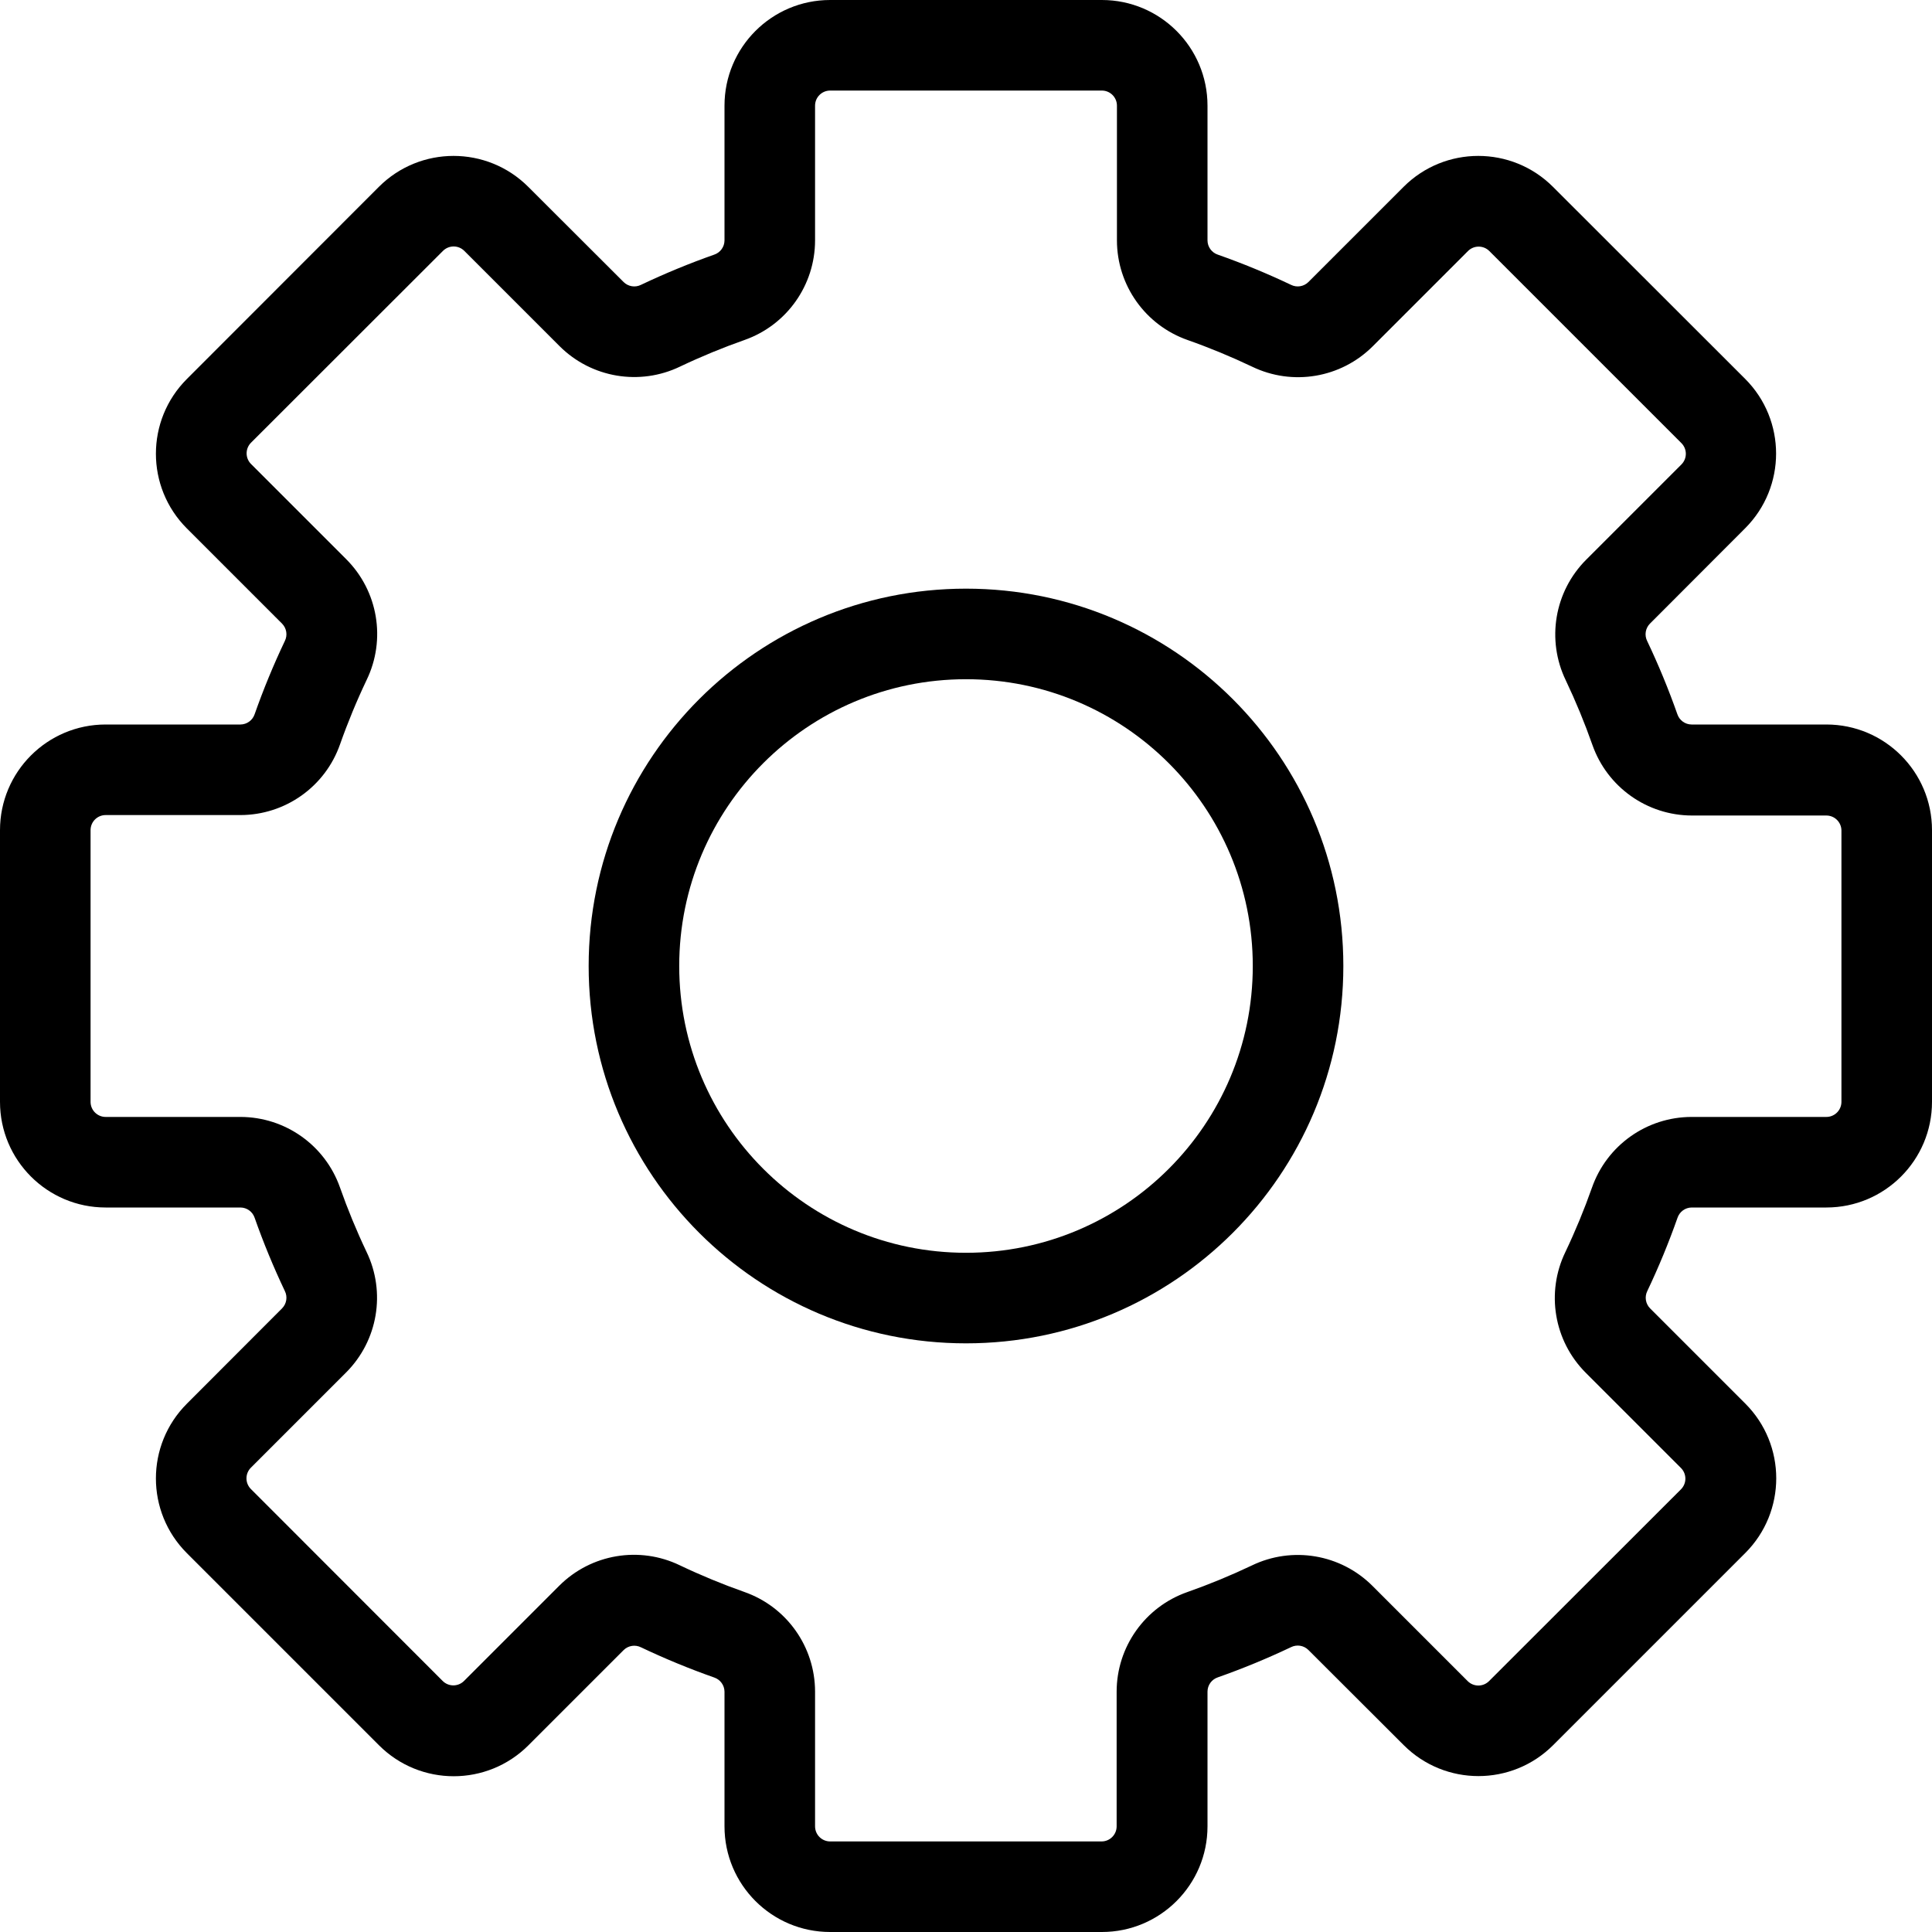
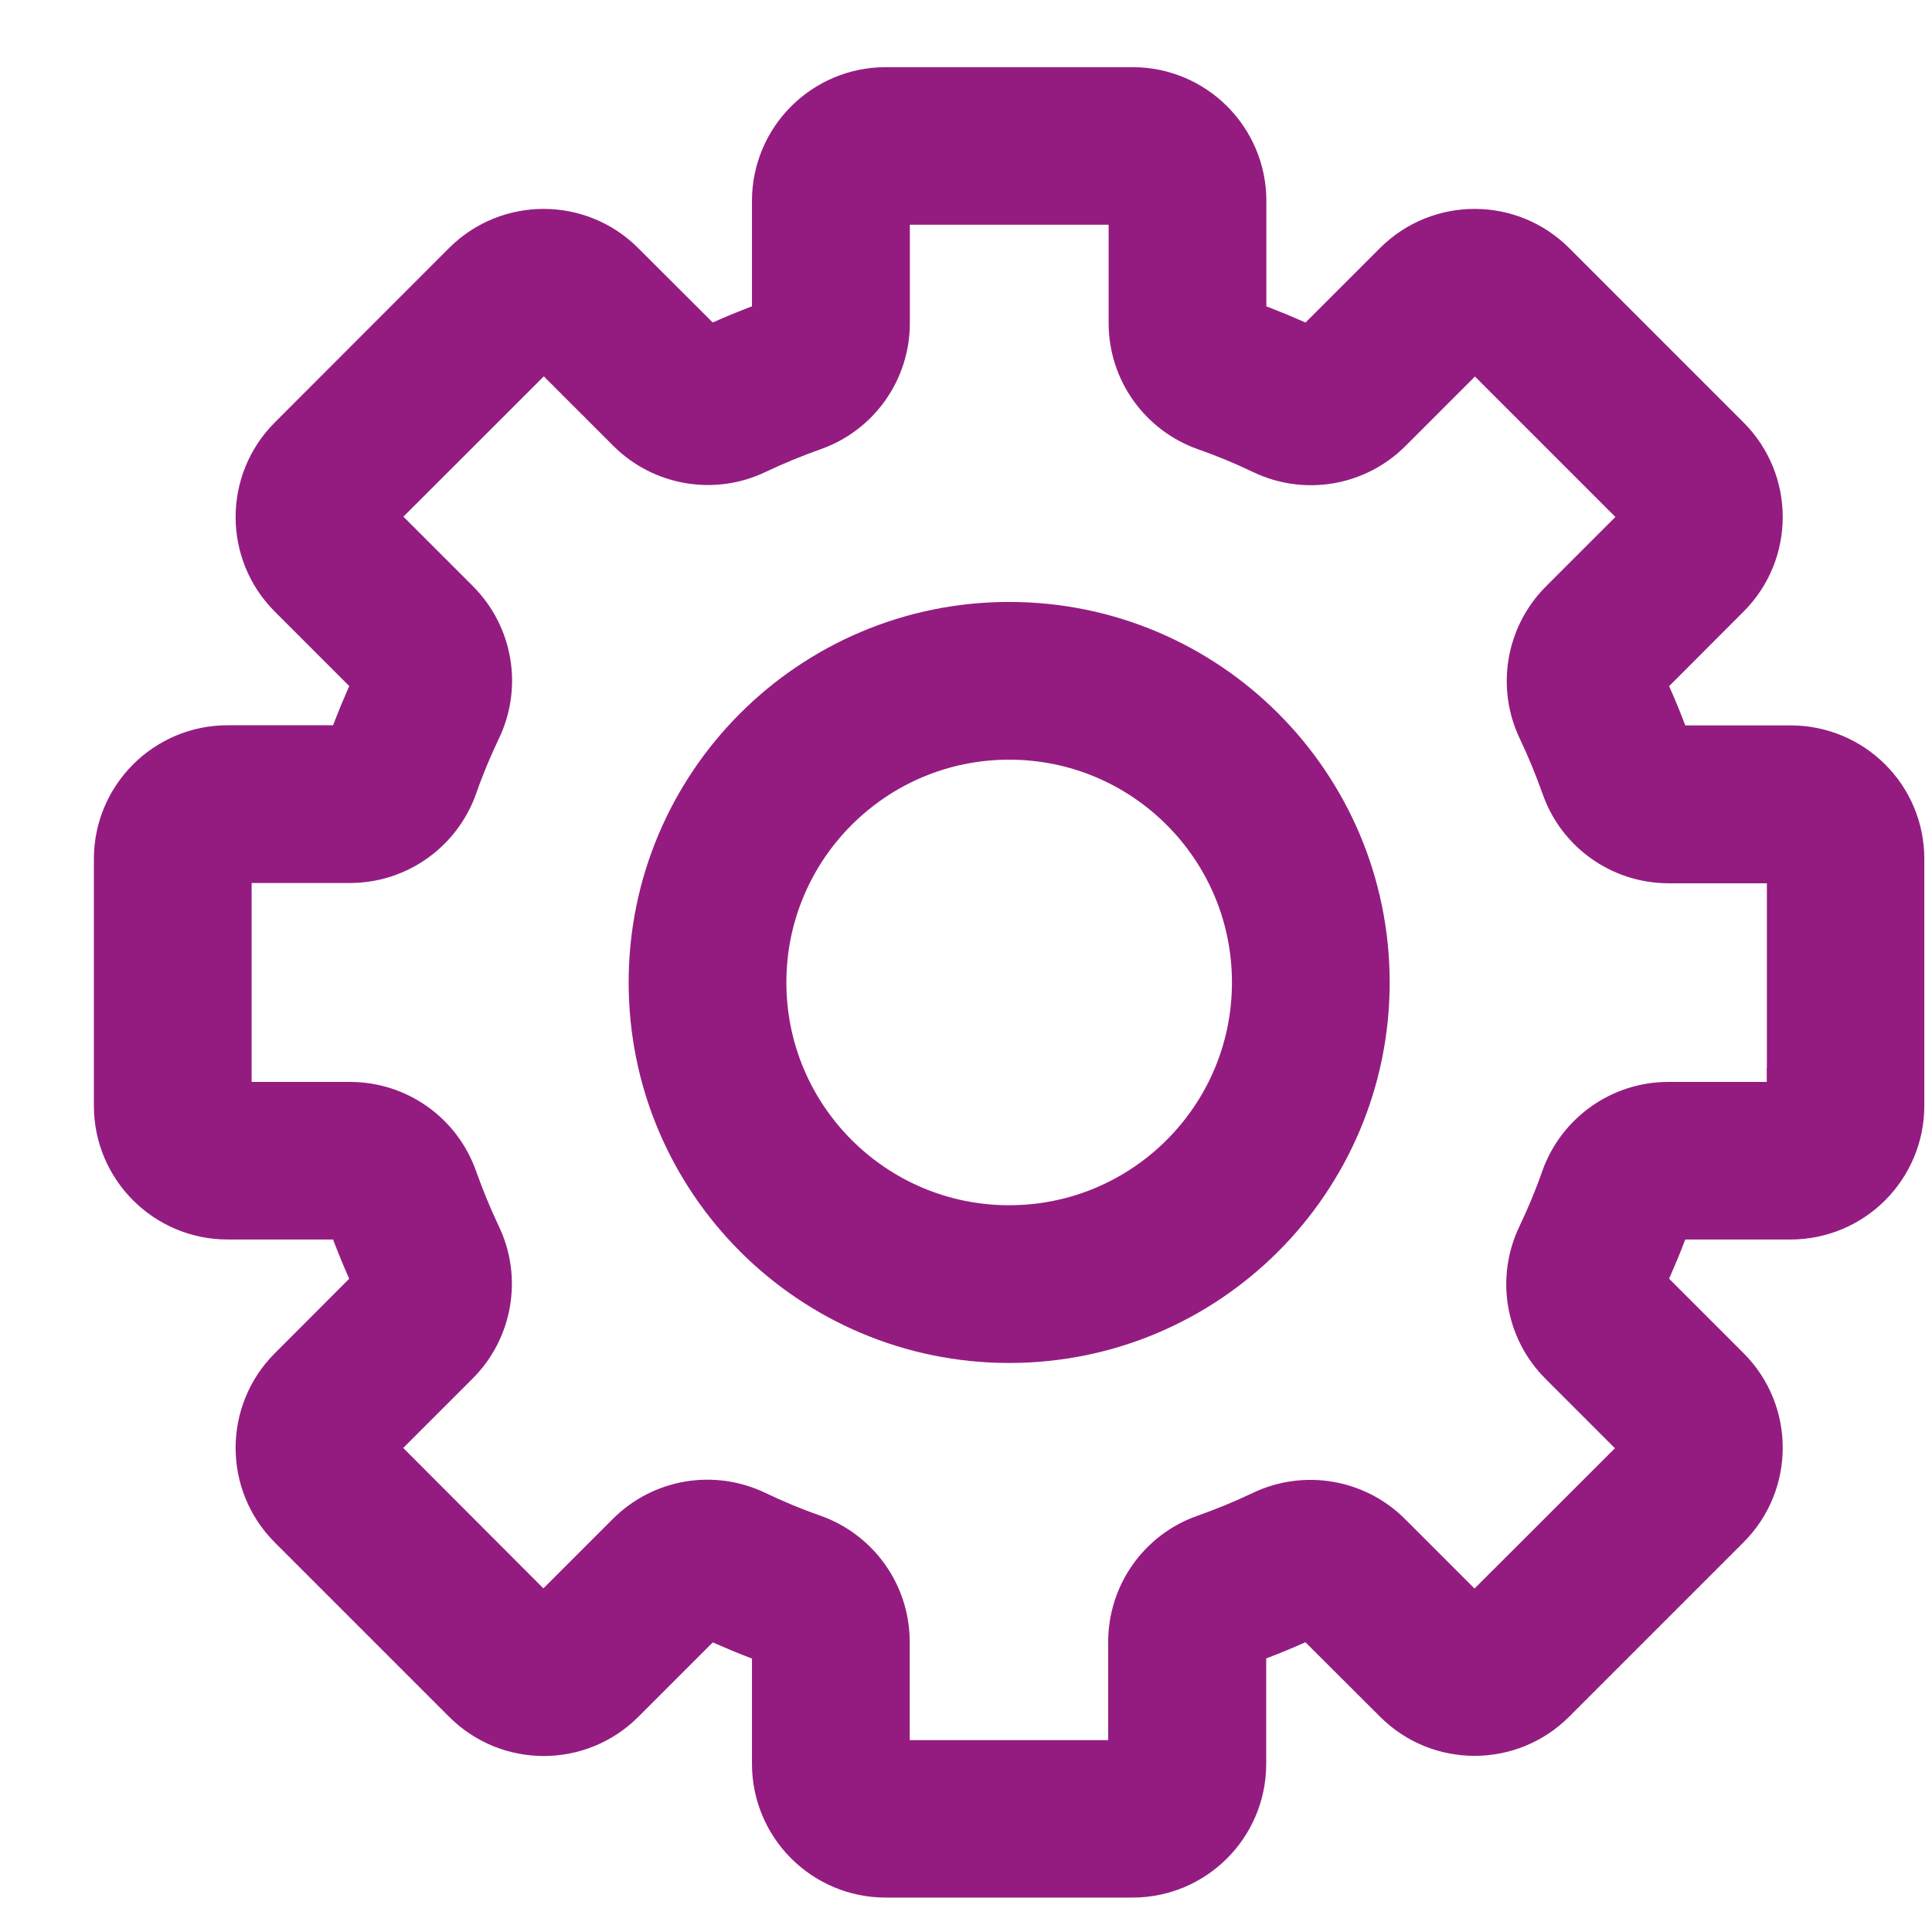
- <svg xmlns="http://www.w3.org/2000/svg" data-name="Livello 1" id="Livello_1" viewBox="0 0 128 128">
-   <path d="M64,39A25,25,0,1,0,89,64,25,25,0,0,0,64,39Zm0,44A19,19,0,1,1,83,64,19,19,0,0,1,64,83Z" />
-   <path d="M121,48h-8.93a1,1,0,0,1-.94-.68,49.9,49.9,0,0,0-2-4.85,1,1,0,0,1,.18-1.15L115.62,35a7,7,0,0,0,0-9.9L102.89,12.38a7,7,0,0,0-9.9,0l-6.31,6.31a1,1,0,0,1-1.15.18,49.76,49.76,0,0,0-4.85-2,1,1,0,0,1-.68-.94V7a7,7,0,0,0-7-7H55a7,7,0,0,0-7,7v8.93a1,1,0,0,1-.68.94,49.9,49.9,0,0,0-4.85,2,1,1,0,0,1-1.15-.18L35,12.38a7,7,0,0,0-9.9,0L12.38,25.11a7,7,0,0,0,0,9.9l6.31,6.31a1,1,0,0,1,.18,1.15,49.76,49.76,0,0,0-2,4.85,1,1,0,0,1-.94.68H7a7,7,0,0,0-7,7V73a7,7,0,0,0,7,7h8.93a1,1,0,0,1,.94.68,49.9,49.9,0,0,0,2,4.85,1,1,0,0,1-.18,1.15L12.38,93a7,7,0,0,0,0,9.9l12.73,12.73a7,7,0,0,0,9.9,0l6.31-6.31a1,1,0,0,1,1.15-.18,49.76,49.76,0,0,0,4.85,2,1,1,0,0,1,.68.94V121a7,7,0,0,0,7,7H73a7,7,0,0,0,7-7v-8.93a1,1,0,0,1,.68-.94,49.9,49.9,0,0,0,4.85-2,1,1,0,0,1,1.15.18L93,115.62a7,7,0,0,0,9.9,0l12.73-12.73a7,7,0,0,0,0-9.9l-6.31-6.31a1,1,0,0,1-.18-1.15,49.76,49.76,0,0,0,2-4.85,1,1,0,0,1,.94-.68H121a7,7,0,0,0,7-7V55A7,7,0,0,0,121,48Zm1,25a1,1,0,0,1-1,1h-8.93a7,7,0,0,0-6.6,4.69,43.9,43.9,0,0,1-1.76,4.26,7,7,0,0,0,1.35,8l6.31,6.31a1,1,0,0,1,0,1.41L98.65,111.38a1,1,0,0,1-1.41,0l-6.31-6.31a7,7,0,0,0-8-1.35,43.88,43.88,0,0,1-4.27,1.76,7,7,0,0,0-4.68,6.6V121a1,1,0,0,1-1,1H55a1,1,0,0,1-1-1v-8.93a7,7,0,0,0-4.69-6.6,43.9,43.9,0,0,1-4.26-1.76,7,7,0,0,0-8,1.35l-6.31,6.31a1,1,0,0,1-1.41,0L16.62,98.65a1,1,0,0,1,0-1.41l6.31-6.31a7,7,0,0,0,1.35-8,43.88,43.88,0,0,1-1.76-4.27A7,7,0,0,0,15.93,74H7a1,1,0,0,1-1-1V55a1,1,0,0,1,1-1h8.93a7,7,0,0,0,6.6-4.69,43.9,43.9,0,0,1,1.76-4.26,7,7,0,0,0-1.35-8l-6.31-6.31a1,1,0,0,1,0-1.41L29.35,16.62a1,1,0,0,1,1.41,0l6.31,6.31a7,7,0,0,0,8,1.35,43.88,43.88,0,0,1,4.27-1.76A7,7,0,0,0,54,15.93V7a1,1,0,0,1,1-1H73a1,1,0,0,1,1,1v8.93a7,7,0,0,0,4.69,6.6,43.9,43.9,0,0,1,4.26,1.76,7,7,0,0,0,8-1.35l6.31-6.31a1,1,0,0,1,1.41,0l12.73,12.73a1,1,0,0,1,0,1.41l-6.31,6.31a7,7,0,0,0-1.35,8,43.88,43.88,0,0,1,1.76,4.27,7,7,0,0,0,6.6,4.68H121a1,1,0,0,1,1,1Z" />
+ <svg xmlns="http://www.w3.org/2000/svg" version="1.1" id="Livello_1" x="0px" y="0px" viewBox="0 0 128 128" style="enable-background:new 0 0 128 128;" xml:space="preserve">
+   <style type="text/css">
+ 	.st0{fill:#941C81;stroke:#941C81;stroke-width:5;stroke-miterlimit:10;}
+ </style>
+   <path class="st0" d="M66.86,42.38c-12.54,0-22.71,10.17-22.71,22.71S54.32,87.8,66.86,87.8s22.71-10.17,22.71-22.71  S79.4,42.38,66.86,42.38z M66.86,82.35c-9.53,0-17.26-7.73-17.26-17.26s7.73-17.26,17.26-17.26s17.26,7.73,17.26,17.26  S76.39,82.35,66.86,82.35z" />
+   <path class="st0" d="M118.64,50.56h-8.11c-0.39,0-0.73-0.25-0.85-0.62c-0.53-1.5-1.13-2.97-1.82-4.41  c-0.17-0.35-0.11-0.77,0.16-1.04l5.73-5.74c2.48-2.48,2.48-6.51,0-8.99c0,0,0,0,0,0L102.19,18.2c-2.48-2.48-6.51-2.48-8.99,0  c0,0,0,0,0,0l-5.73,5.73c-0.28,0.27-0.7,0.34-1.04,0.16c-1.44-0.68-2.91-1.29-4.41-1.82c-0.37-0.12-0.61-0.47-0.62-0.85v-8.11  c0-3.51-2.85-6.36-6.36-6.36H58.68c-3.51,0-6.36,2.85-6.36,6.36v8.11c0,0.39-0.25,0.73-0.62,0.85c-1.5,0.53-2.97,1.13-4.41,1.82  c-0.35,0.17-0.77,0.11-1.04-0.16l-5.74-5.73c-2.48-2.48-6.51-2.48-8.99,0c0,0,0,0,0,0L19.97,29.76c-2.48,2.48-2.48,6.51,0,8.99  c0,0,0,0,0,0l5.73,5.73c0.27,0.28,0.34,0.7,0.16,1.04c-0.68,1.44-1.29,2.91-1.82,4.41c-0.12,0.37-0.47,0.61-0.85,0.62h-8.11  c-3.51,0-6.36,2.85-6.36,6.36v16.35c0,3.51,2.85,6.36,6.36,6.36h8.11c0.39,0,0.73,0.25,0.85,0.62c0.53,1.5,1.13,2.97,1.82,4.41  c0.17,0.35,0.11,0.77-0.16,1.04l-5.73,5.74c-2.48,2.48-2.48,6.51,0,8.99c0,0,0,0,0,0l11.56,11.56c2.48,2.48,6.51,2.48,8.99,0  c0,0,0,0,0,0l5.73-5.73c0.28-0.27,0.7-0.34,1.04-0.16c1.44,0.68,2.91,1.29,4.41,1.82c0.37,0.12,0.61,0.47,0.62,0.85v8.1  c0,3.51,2.85,6.36,6.36,6.36l0,0h16.35c3.51,0,6.36-2.85,6.36-6.36l0,0v-8.11c0-0.39,0.25-0.73,0.62-0.85  c1.5-0.53,2.97-1.13,4.41-1.82c0.35-0.17,0.77-0.11,1.04,0.16l5.74,5.73c2.48,2.48,6.51,2.48,8.99,0c0,0,0,0,0,0l11.56-11.56  c2.48-2.48,2.48-6.51,0-8.99c0,0,0,0,0,0l-5.73-5.73c-0.27-0.28-0.34-0.7-0.16-1.04c0.68-1.44,1.29-2.91,1.82-4.41  c0.12-0.37,0.47-0.61,0.85-0.62h8.1c3.51,0,6.36-2.85,6.36-6.36V56.91C125,53.4,122.15,50.56,118.64,50.56z M119.55,73.27  c0,0.5-0.41,0.91-0.91,0.91h-8.11c-2.7,0-5.1,1.71-6,4.26c-0.46,1.32-1,2.61-1.6,3.87c-1.18,2.44-0.69,5.35,1.23,7.27l5.73,5.73  c0.35,0.35,0.35,0.93,0,1.28l-11.56,11.55c-0.35,0.35-0.93,0.35-1.28,0l-5.73-5.73c-1.91-1.91-4.83-2.41-7.27-1.23  c-1.26,0.6-2.56,1.13-3.88,1.6c-2.55,0.89-4.25,3.3-4.25,6v8.1c0,0.5-0.41,0.91-0.91,0.91H58.68c-0.5,0-0.91-0.41-0.91-0.91v-8.11  c0-2.7-1.71-5.1-4.26-6c-1.32-0.46-2.61-1-3.87-1.6c-2.44-1.18-5.35-0.69-7.27,1.23l-5.73,5.73c-0.35,0.35-0.93,0.35-1.28,0  L23.82,96.57c-0.35-0.35-0.35-0.93,0-1.28l5.73-5.73c1.91-1.91,2.41-4.83,1.23-7.27c-0.6-1.26-1.13-2.56-1.6-3.88  c-0.9-2.54-3.3-4.23-5.99-4.23h-8.11c-0.5,0-0.91-0.41-0.91-0.91V56.91c0-0.5,0.41-0.91,0.91-0.91h8.11c2.7,0,5.1-1.71,6-4.26  c0.46-1.32,1-2.61,1.6-3.87c1.18-2.44,0.69-5.35-1.23-7.27l-5.73-5.73c-0.35-0.35-0.35-0.93,0-1.28l11.56-11.55  c0.35-0.35,0.93-0.35,1.28,0l5.73,5.73c1.91,1.91,4.83,2.41,7.27,1.23c1.26-0.6,2.56-1.13,3.88-1.6c2.54-0.9,4.23-3.3,4.23-5.99  v-8.11c0-0.5,0.41-0.91,0.91-0.91h16.35c0.5,0,0.91,0.41,0.91,0.91v8.11c0,2.7,1.71,5.1,4.26,6c1.32,0.46,2.61,1,3.87,1.6  c2.44,1.18,5.35,0.69,7.27-1.23l5.73-5.73c0.35-0.35,0.93-0.35,1.28,0l11.56,11.56c0.35,0.35,0.35,0.93,0,1.28l-5.73,5.73  c-1.91,1.91-2.41,4.83-1.23,7.27c0.6,1.26,1.13,2.56,1.6,3.88c0.89,2.55,3.3,4.25,6,4.25h8.09c0.5,0,0.91,0.41,0.91,0.91V73.27z" />
</svg>
